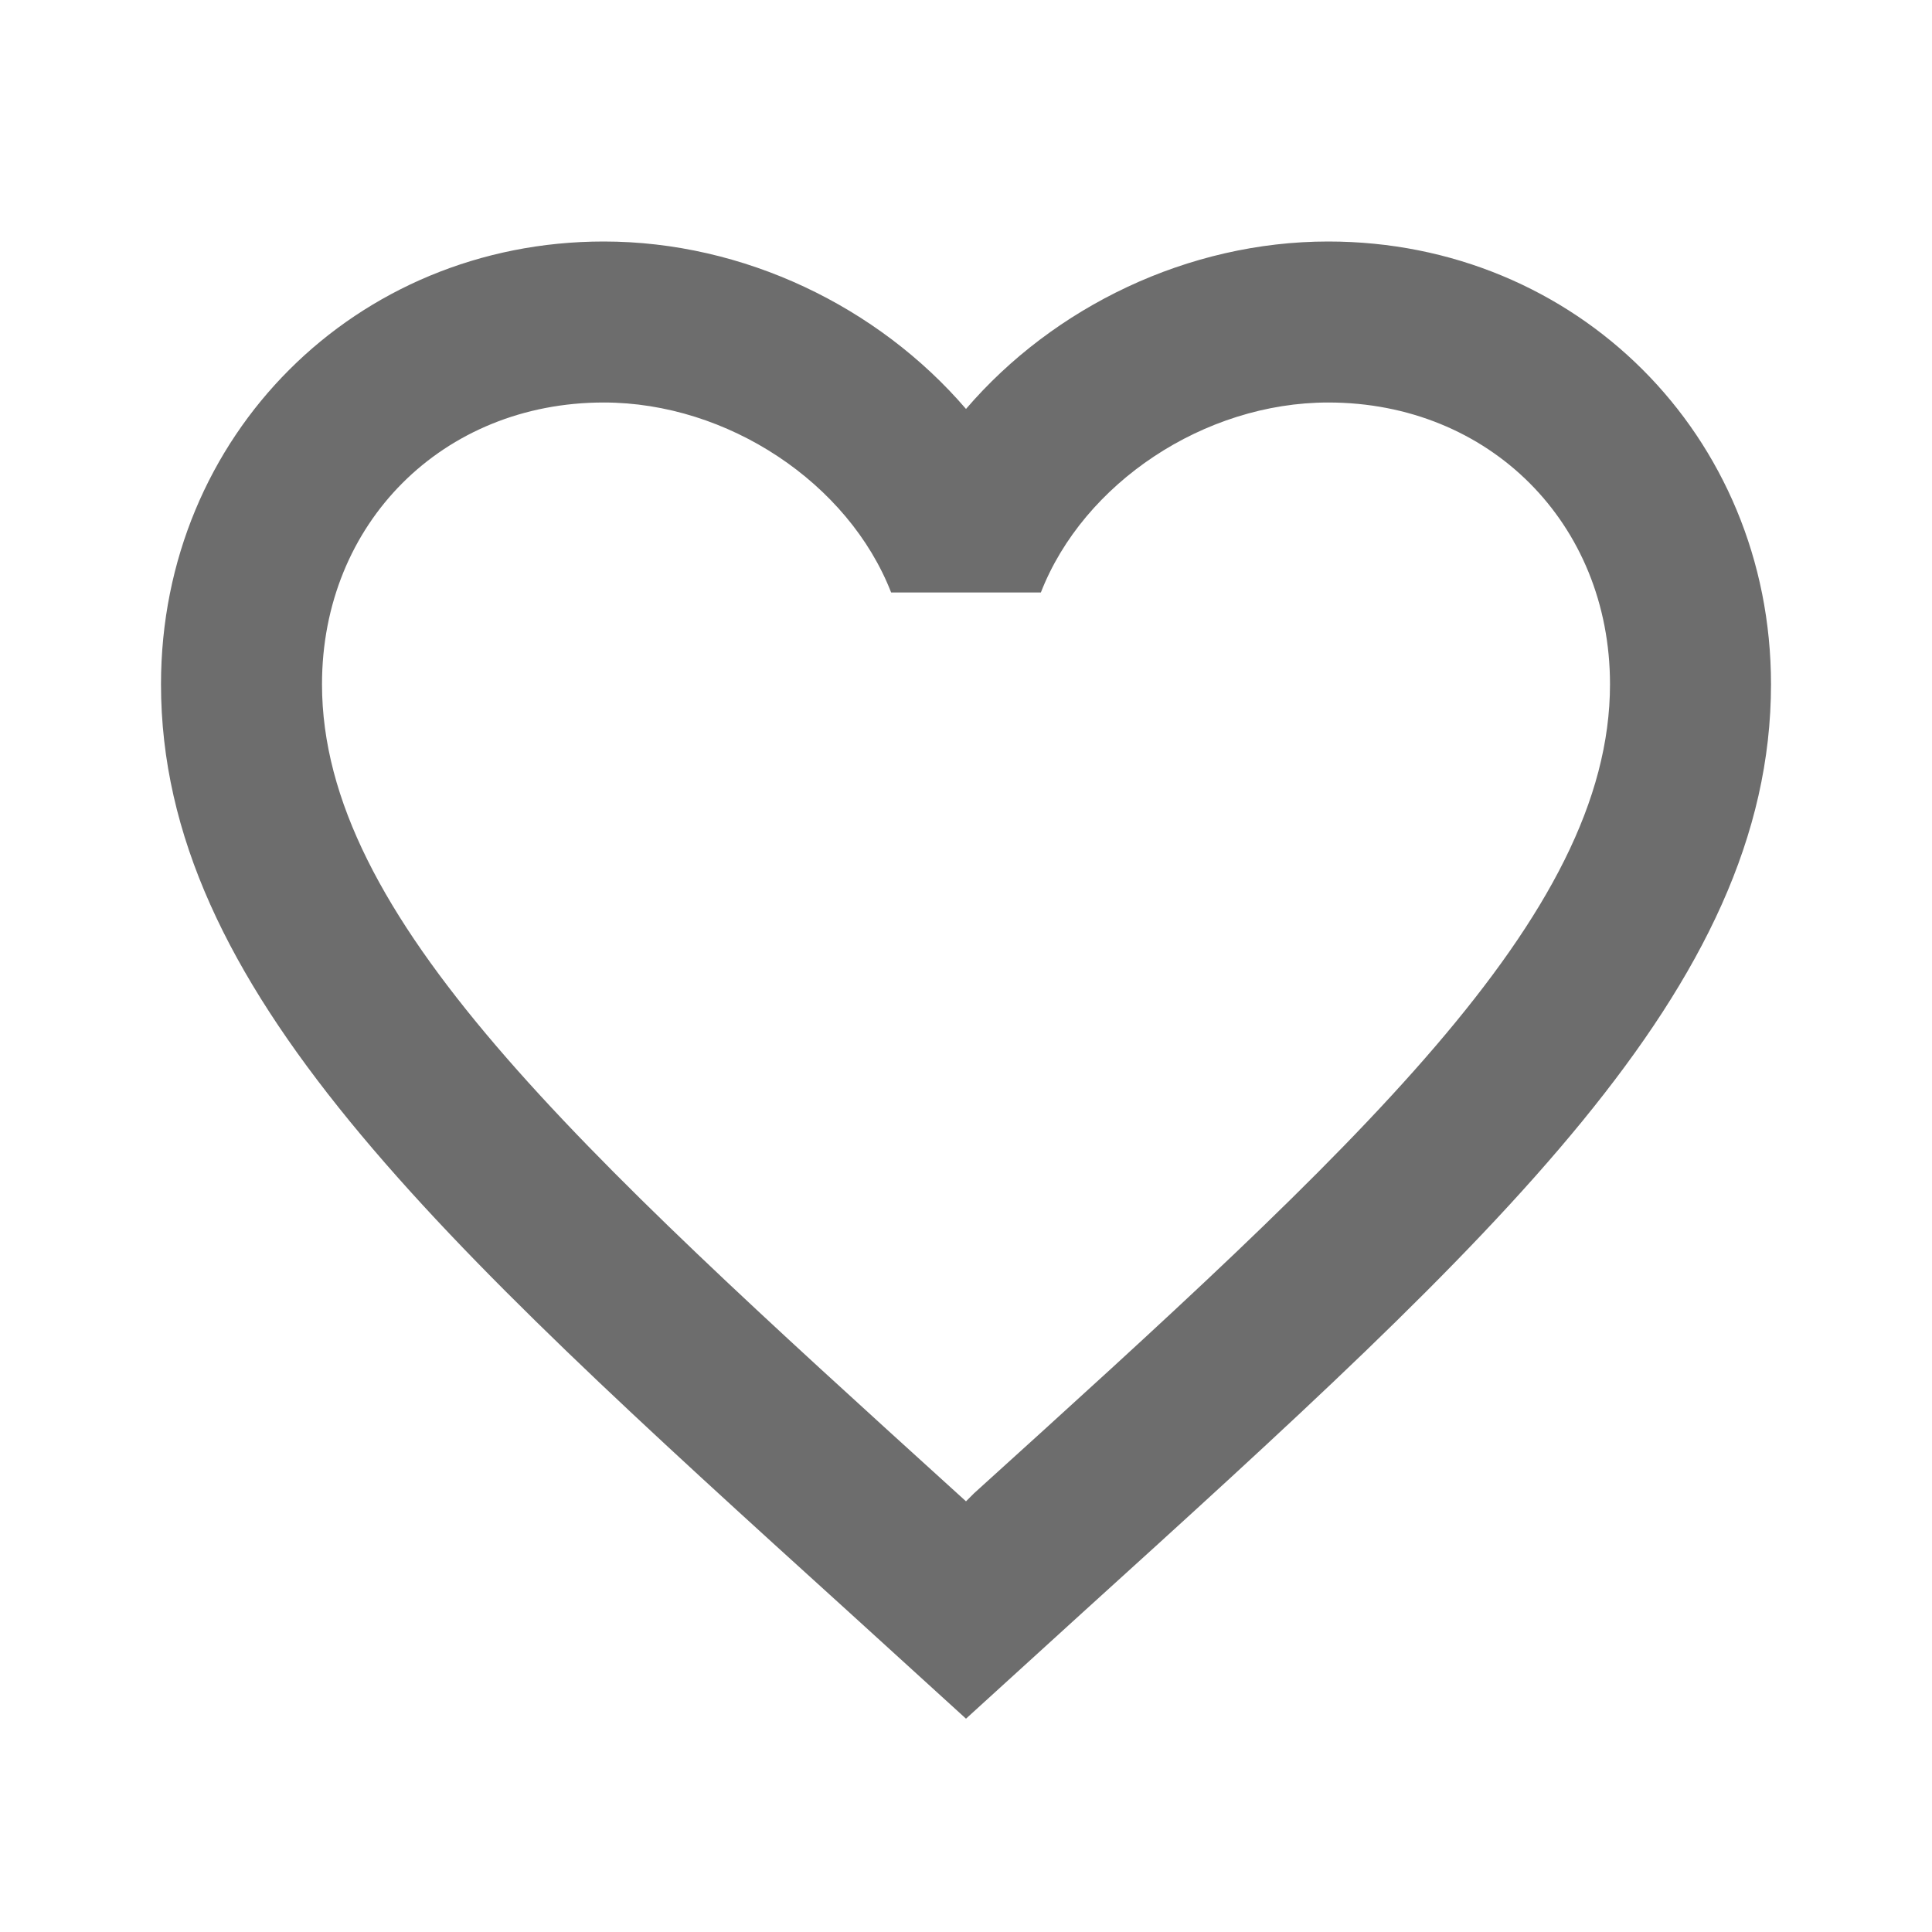
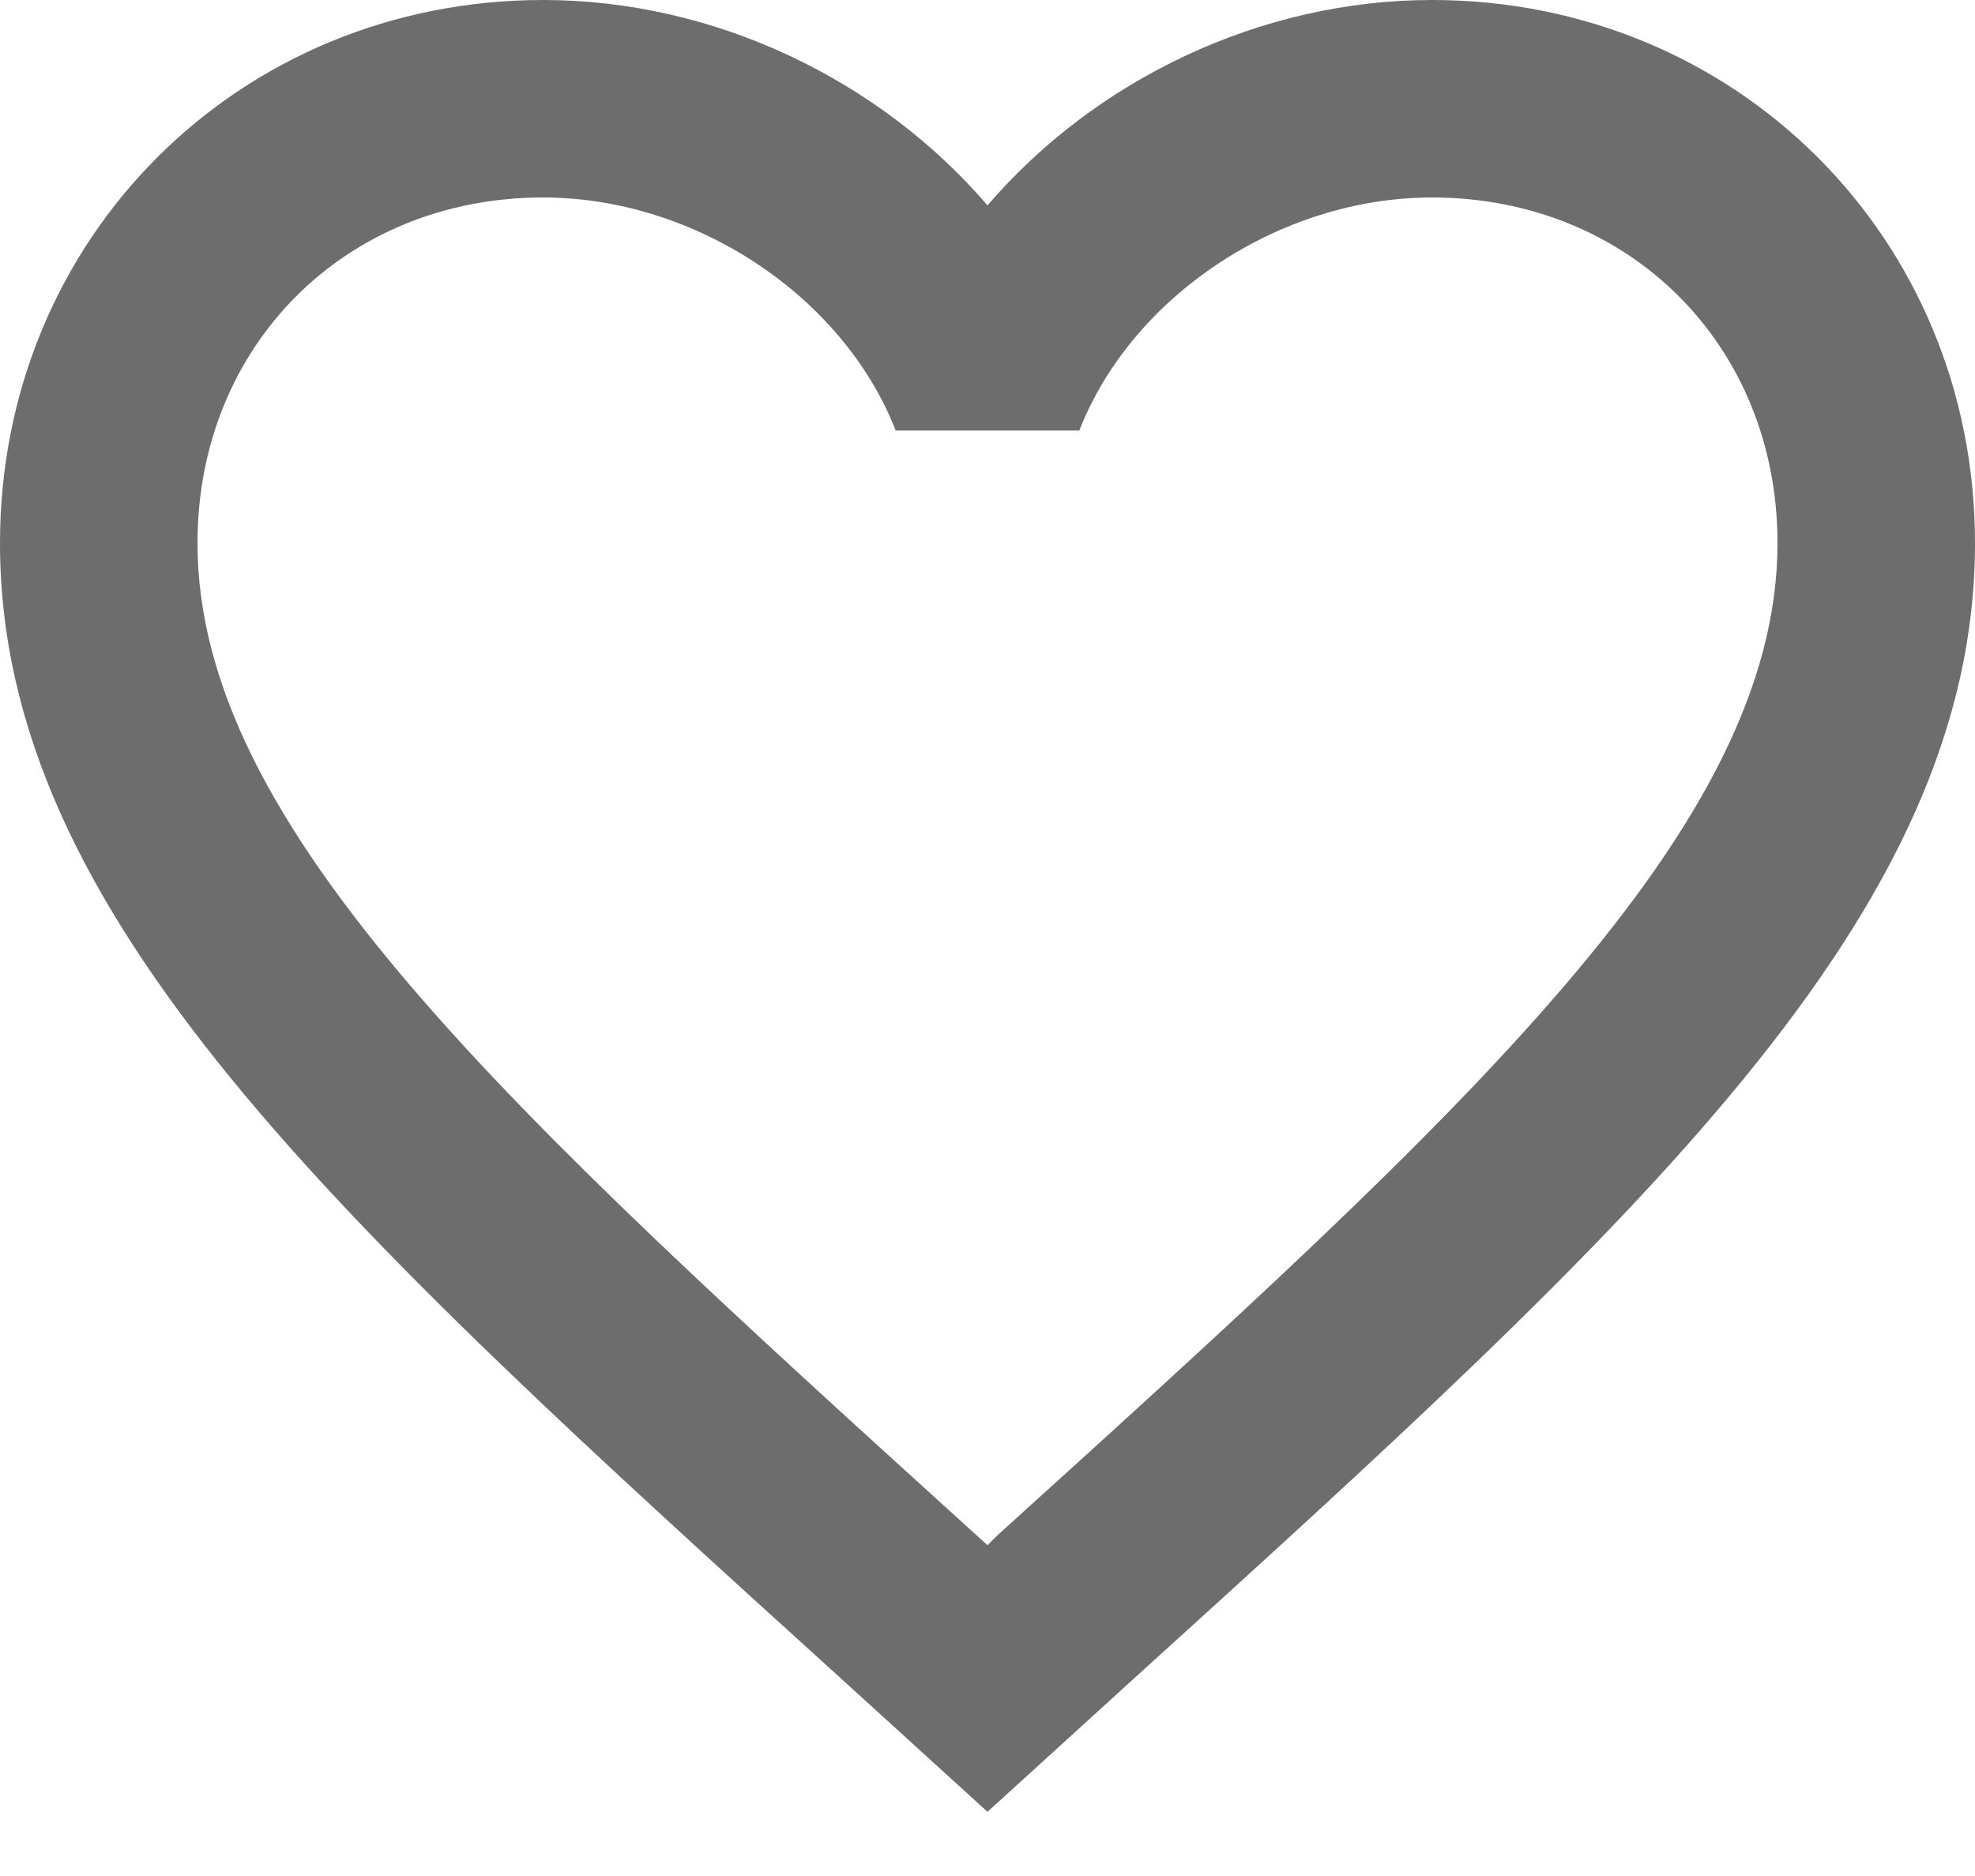
- <svg xmlns="http://www.w3.org/2000/svg" width="24" height="24" viewBox="0 0 24 24" fill="none">
-   <path d="M12.1 18.55L12 18.65L11.89 18.55C7.14 14.24 4 11.39 4 8.5C4 6.5 5.5 5 7.5 5C9.04 5 10.54 6 11.07 7.36H12.93C13.46 6 14.96 5 16.5 5C18.5 5 20 6.5 20 8.5C20 11.39 16.86 14.24 12.1 18.55ZM16.5 3C14.76 3 13.09 3.81 12 5.08C10.91 3.81 9.24 3 7.5 3C4.42 3 2 5.41 2 8.5C2 12.27 5.4 15.36 10.55 20.03L12 21.35L13.45 20.03C18.6 15.36 22 12.27 22 8.5C22 5.41 19.58 3 16.5 3Z" fill="#6D6D6D" />
+ <svg xmlns="http://www.w3.org/2000/svg" width="20" height="19" viewBox="0 0 20 19" fill="none">
+   <path d="M10.1 15.55L10 15.65L9.89 15.55C5.14 11.24 2 8.39 2 5.5C2 3.5 3.5 2 5.5 2C7.04 2 8.54 3 9.07 4.36H10.93C11.46 3 12.96 2 14.5 2C16.5 2 18 3.5 18 5.5C18 8.39 14.86 11.24 10.1 15.55ZM14.5 0C12.76 0 11.09 0.81 10 2.08C8.91 0.81 7.24 0 5.5 0C2.42 0 0 2.41 0 5.5C0 9.27 3.4 12.36 8.55 17.03L10 18.35L11.45 17.03C16.6 12.36 20 9.27 20 5.5C20 2.41 17.58 0 14.5 0Z" fill="#6D6D6D" />
</svg>
